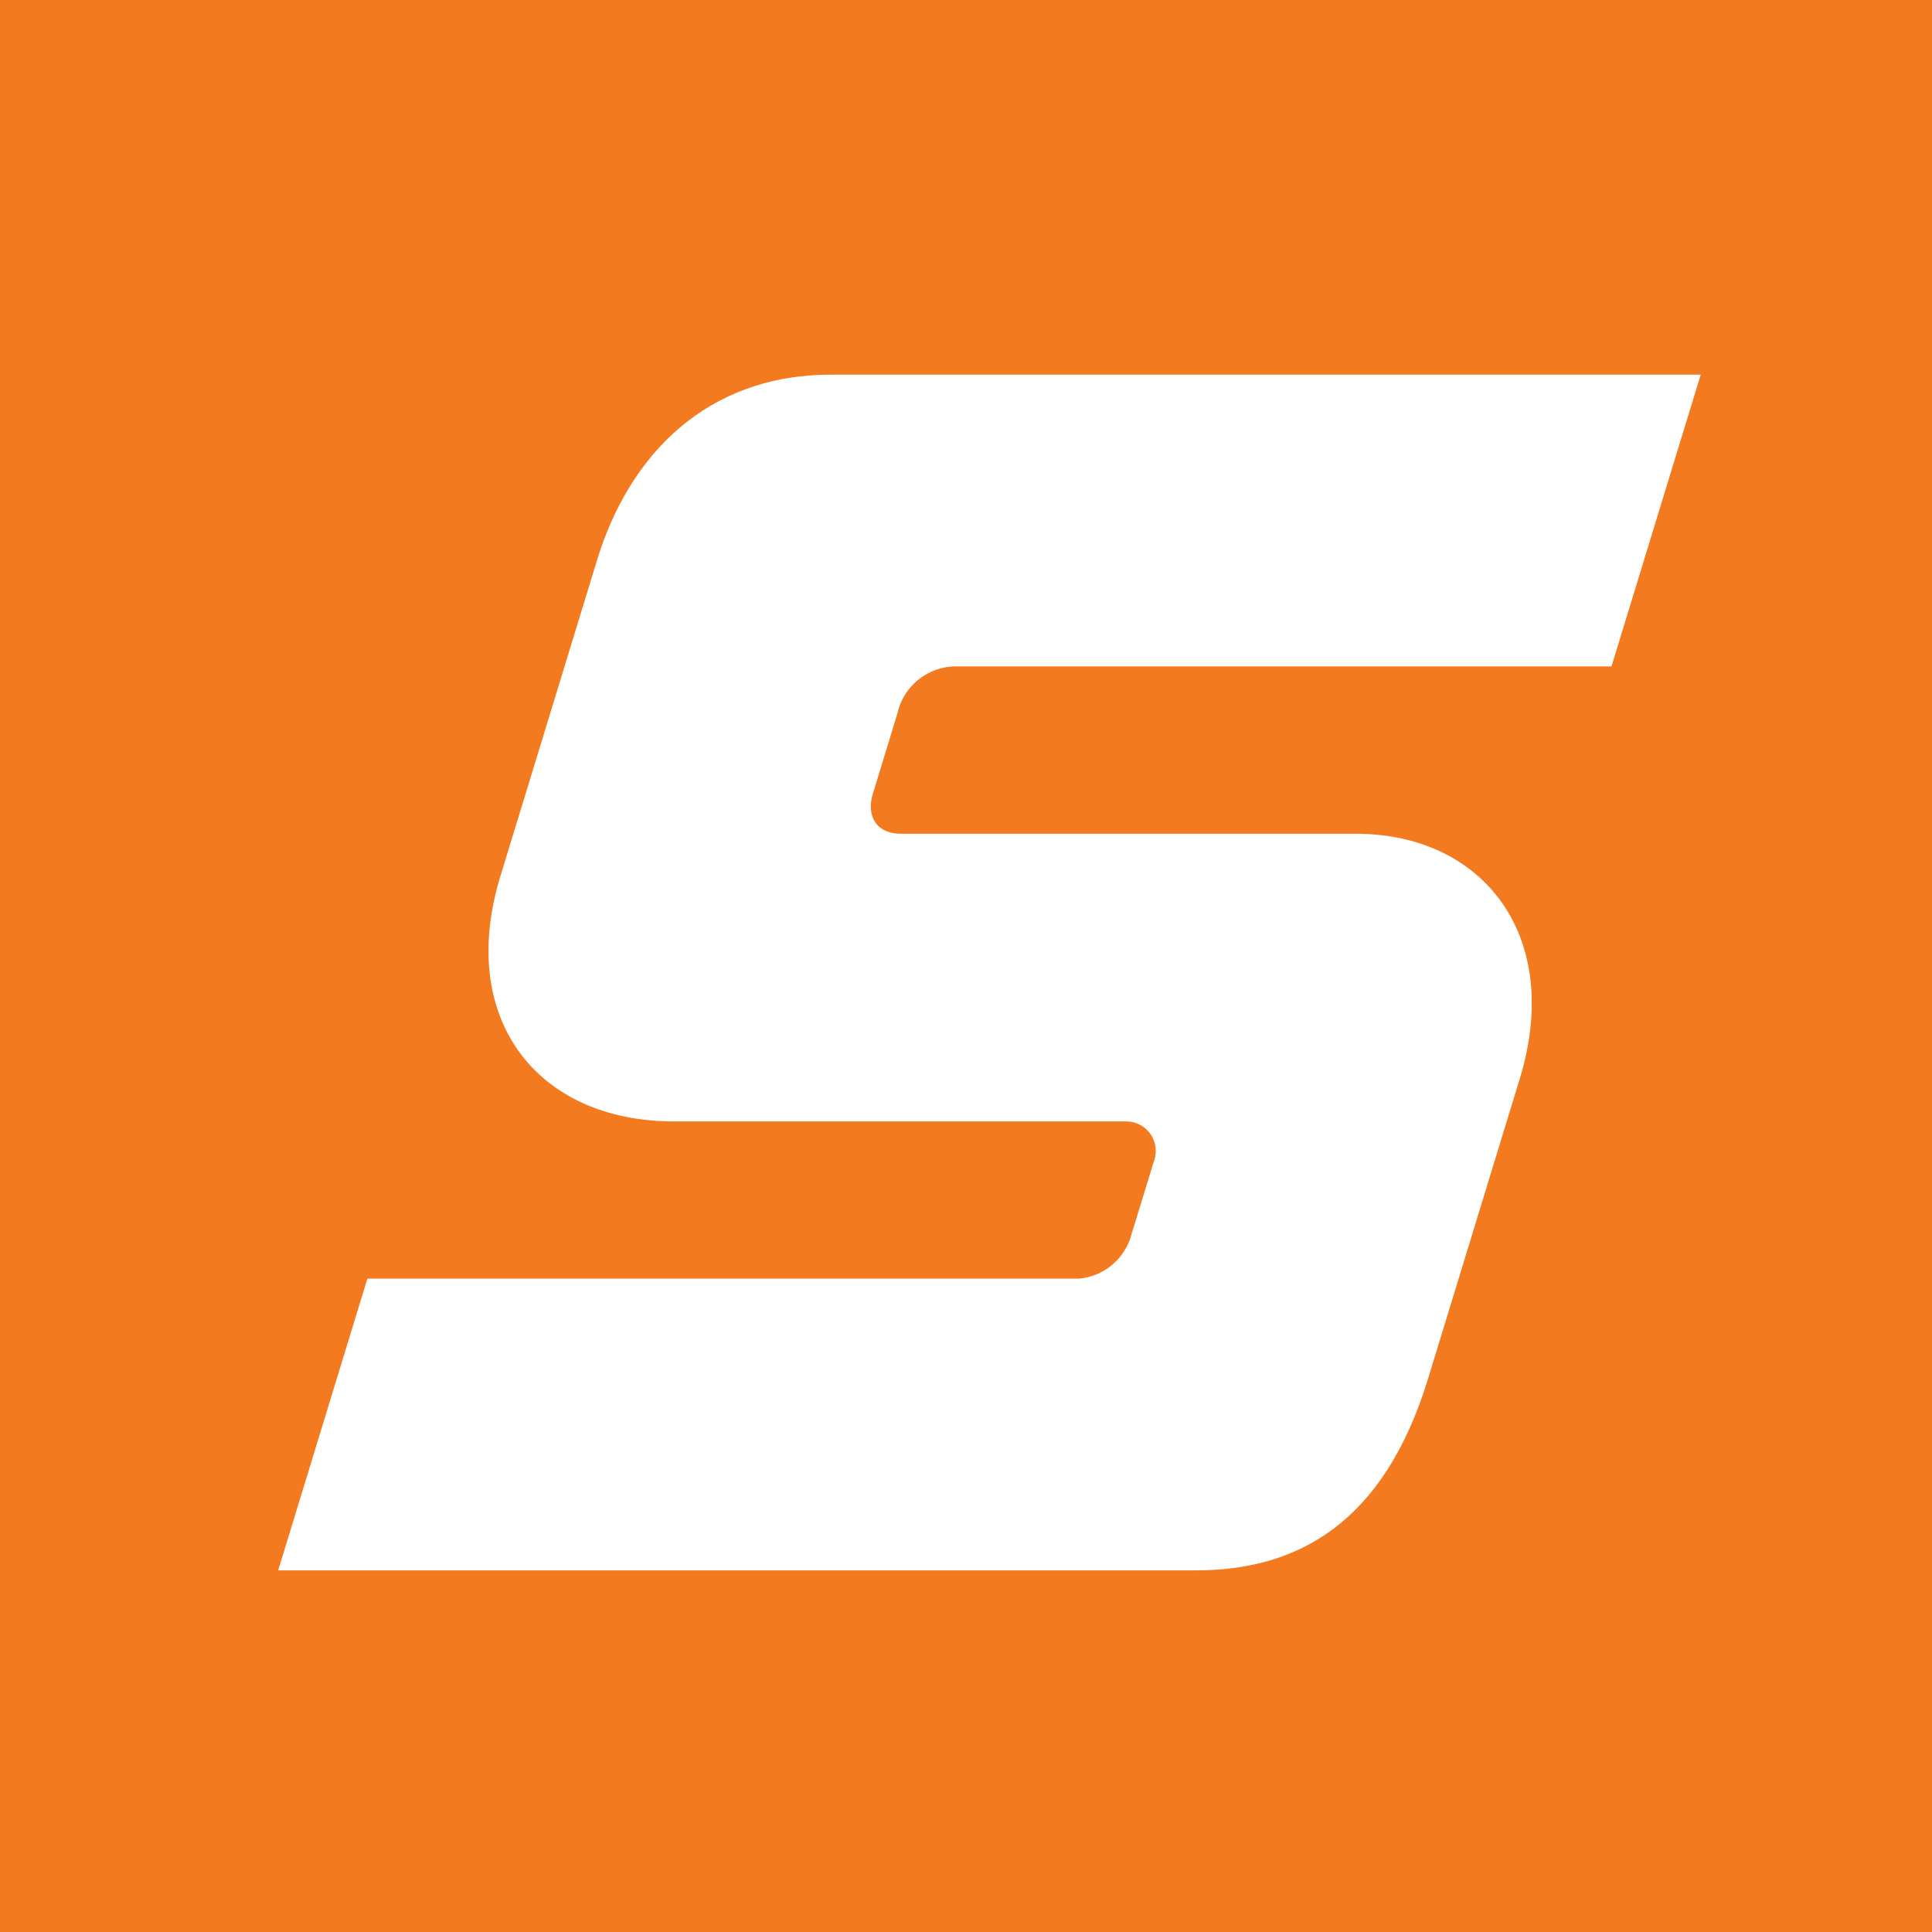
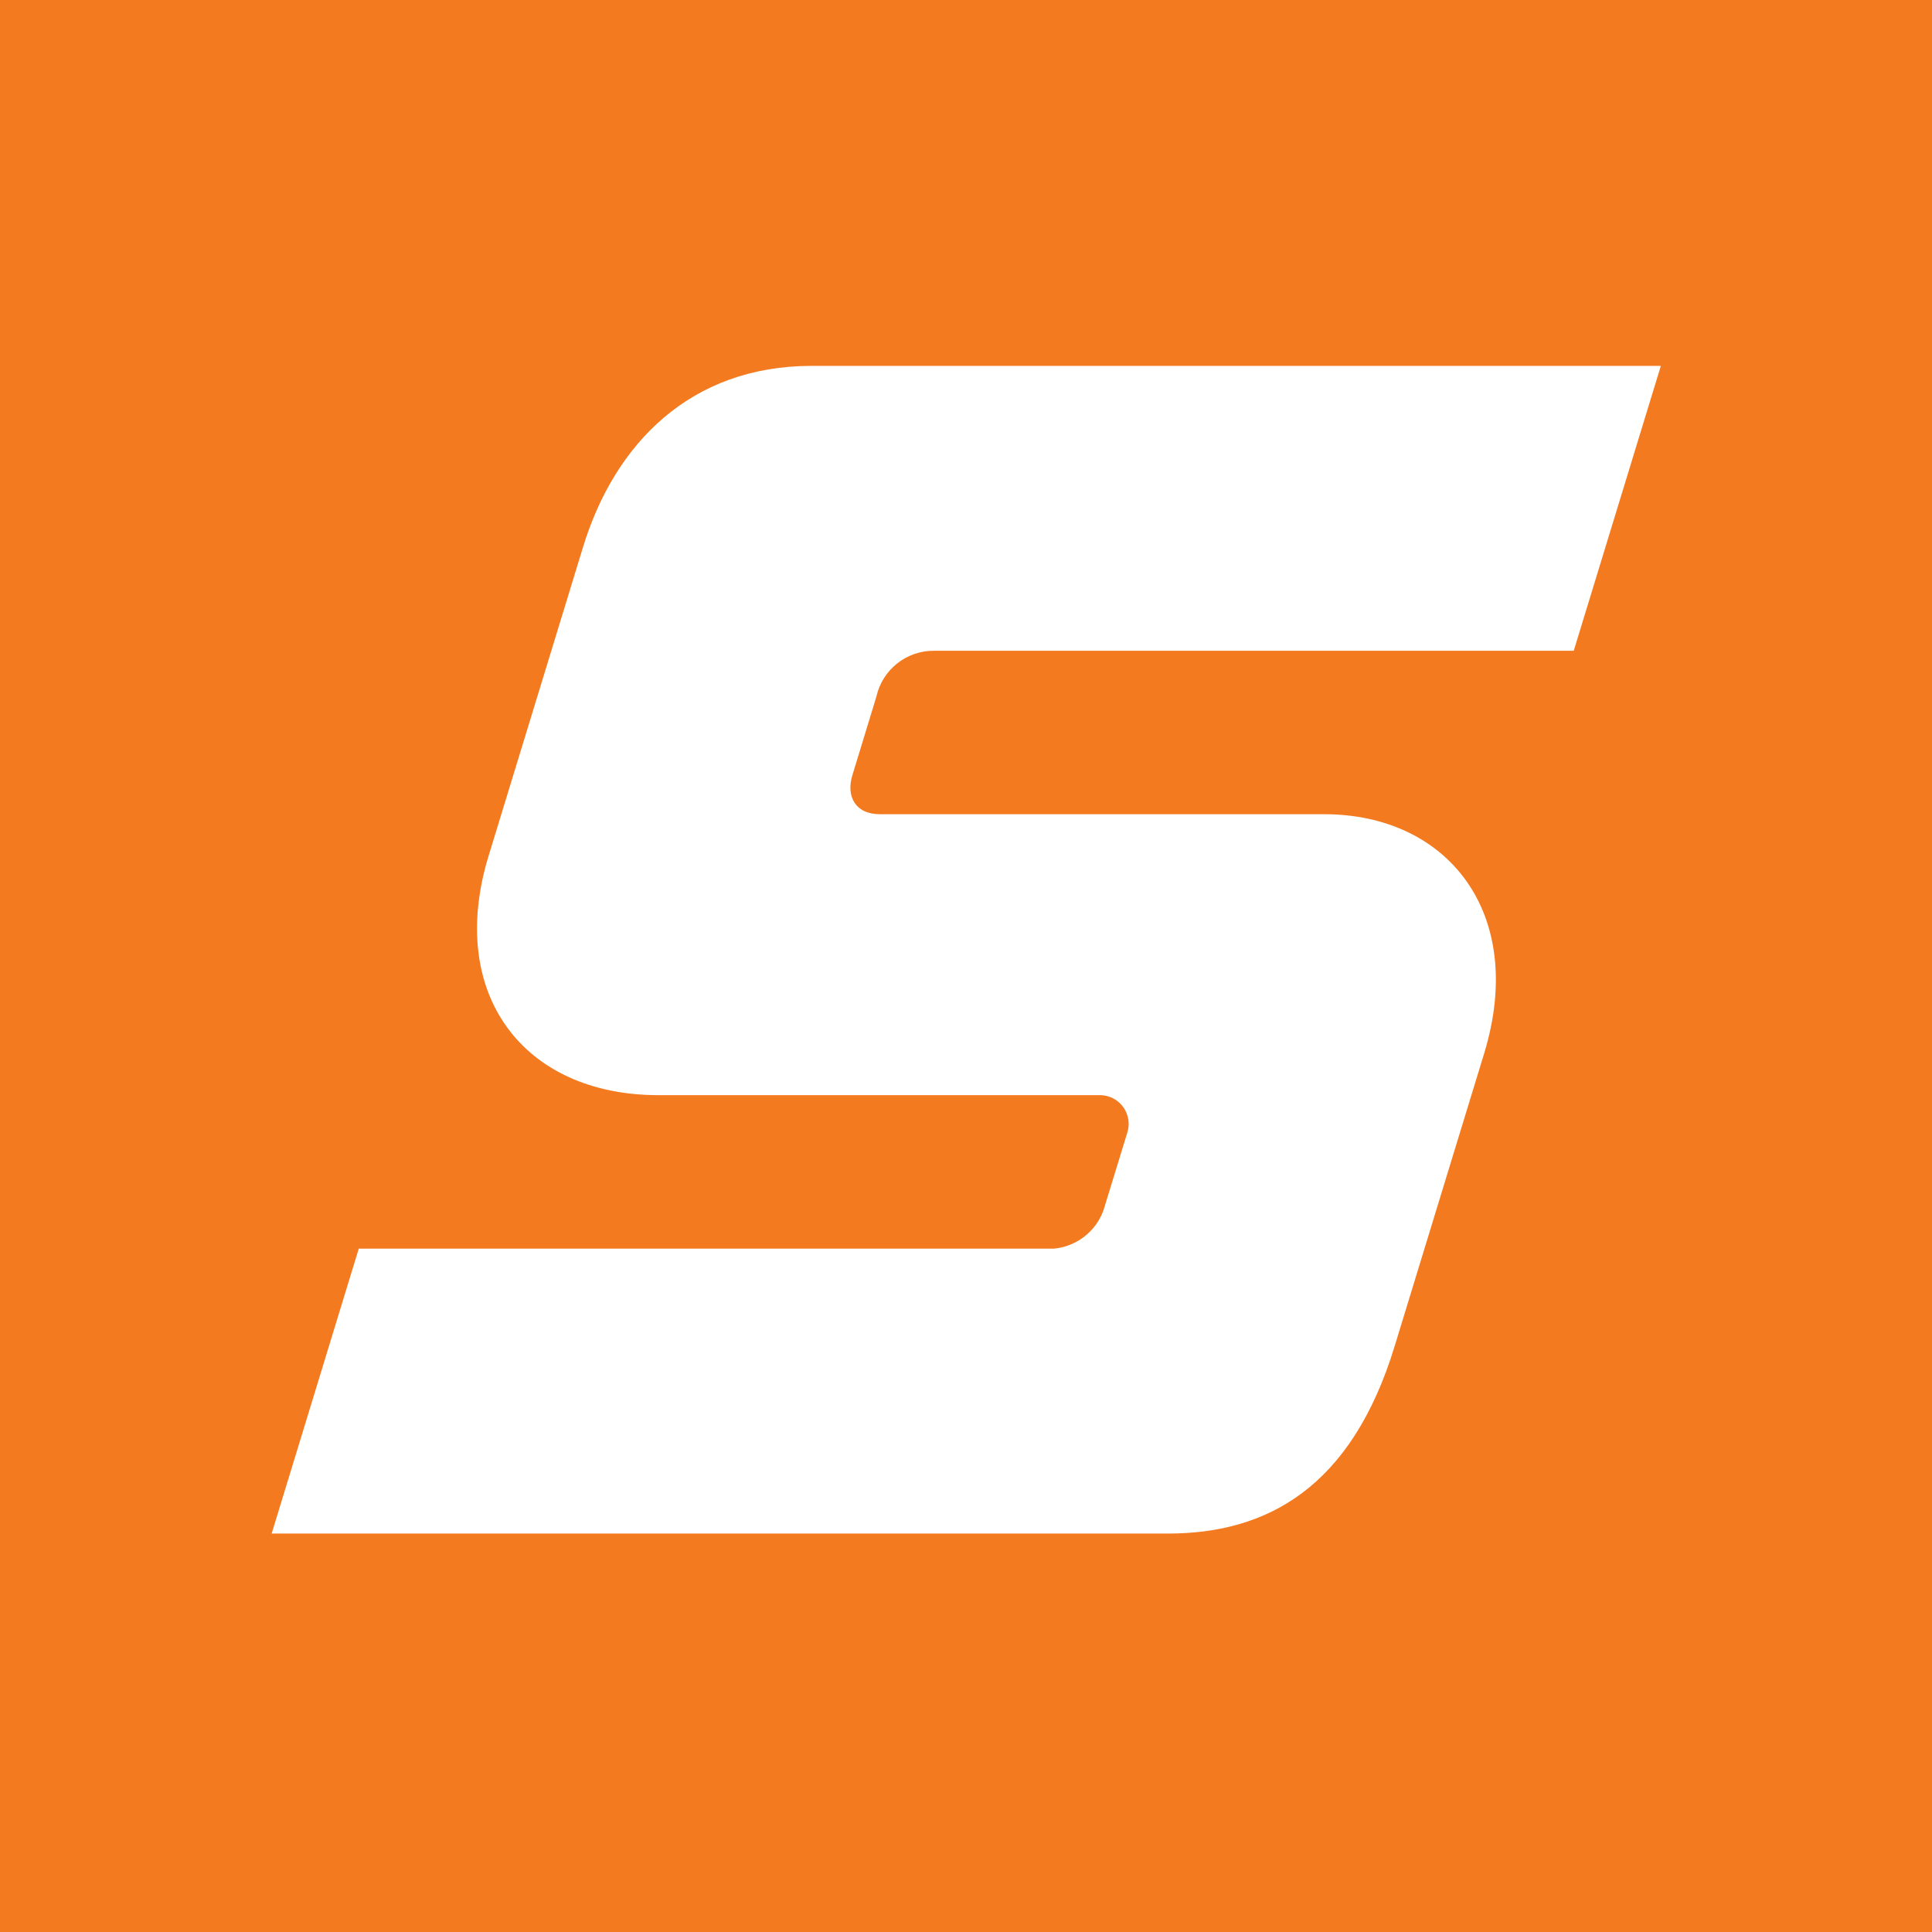
- <svg xmlns="http://www.w3.org/2000/svg" fill="none" viewBox="0 0 500 500">
-   <g clip-path="url(#a)">
-     <path fill="#F37A1F" d="M512 0H0v512h512V0Z" />
-     <path fill="#fff" d="m154.502 145.006-25.035 81.859c-11.126 36.45 9.14 63.364 45.048 63.364h117.226a7.613 7.613 0 0 1 6.007 3.271 7.625 7.625 0 0 1 .965 6.771l-6.322 20.592a15.536 15.536 0 0 1-13.077 10.042H95.076l-23.084 75.502H309.55c26.191 0 48.589-12.138 60.04-49.636l23.77-77.741c11.235-36.992-9.681-63.255-42.446-63.255H233.182c-6.502 0-9.103-4.769-7.225-10.549l6.286-20.591a15.53 15.53 0 0 1 15.353-12.174h169.462l23.084-75.501H215.12c-32.116 0-52.237 20.591-60.618 48.046Z" />
-   </g>
-   <defs>
-     <clipPath id="a">
-       <path fill="#fff" d="M0 0h500v500H0z" />
-     </clipPath>
-   </defs>
+ <svg xmlns="http://www.w3.org/2000/svg" fill="none" viewBox="0 0 512 512">
+   <path fill="#F37A1F" d="M512 0H0v512h512V0Z" />
+   <path fill="#fff" d="m154.502 145.006-25.035 81.859c-11.126 36.45 9.14 63.364 45.048 63.364h117.226a7.613 7.613 0 0 1 6.007 3.271 7.625 7.625 0 0 1 .965 6.771l-6.322 20.592a15.536 15.536 0 0 1-13.077 10.042H95.076l-23.084 75.502H309.55c26.191 0 48.589-12.138 60.04-49.636l23.77-77.741c11.235-36.992-9.681-63.255-42.446-63.255H233.182c-6.502 0-9.103-4.769-7.225-10.549l6.286-20.591a15.53 15.53 0 0 1 15.353-12.174h169.462l23.084-75.501H215.12c-32.116 0-52.237 20.591-60.618 48.046Z" />
</svg>
